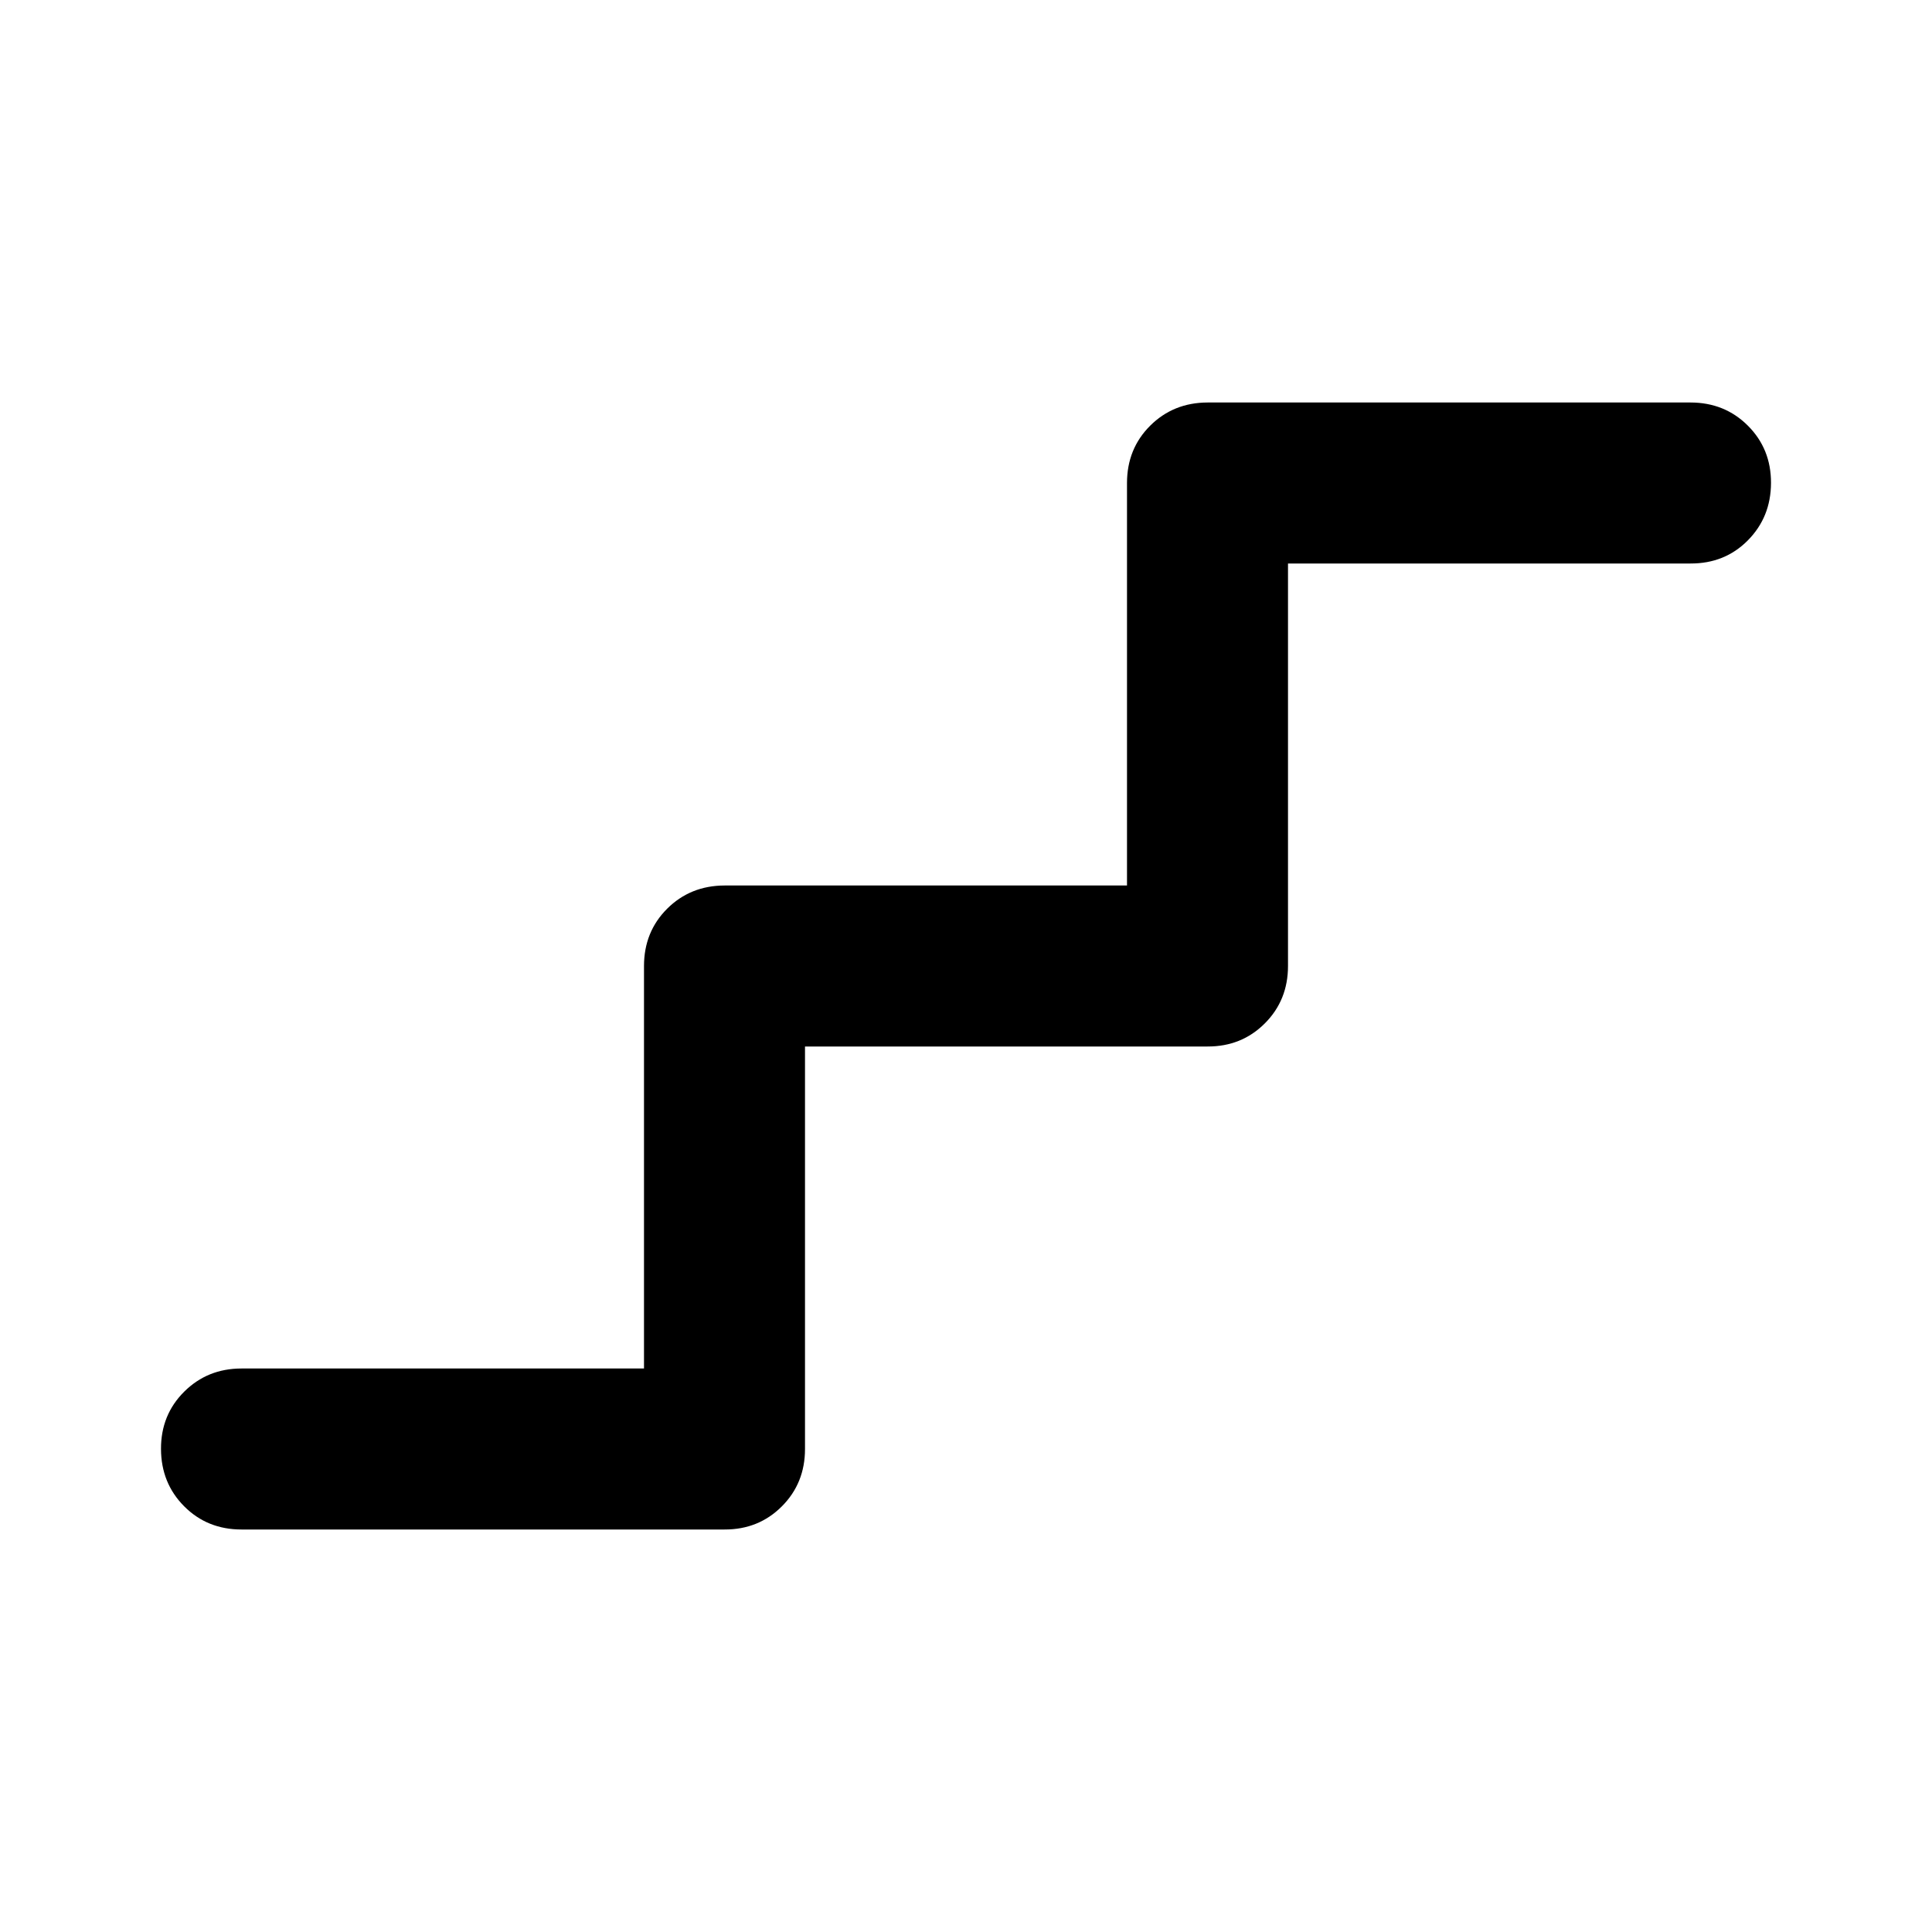
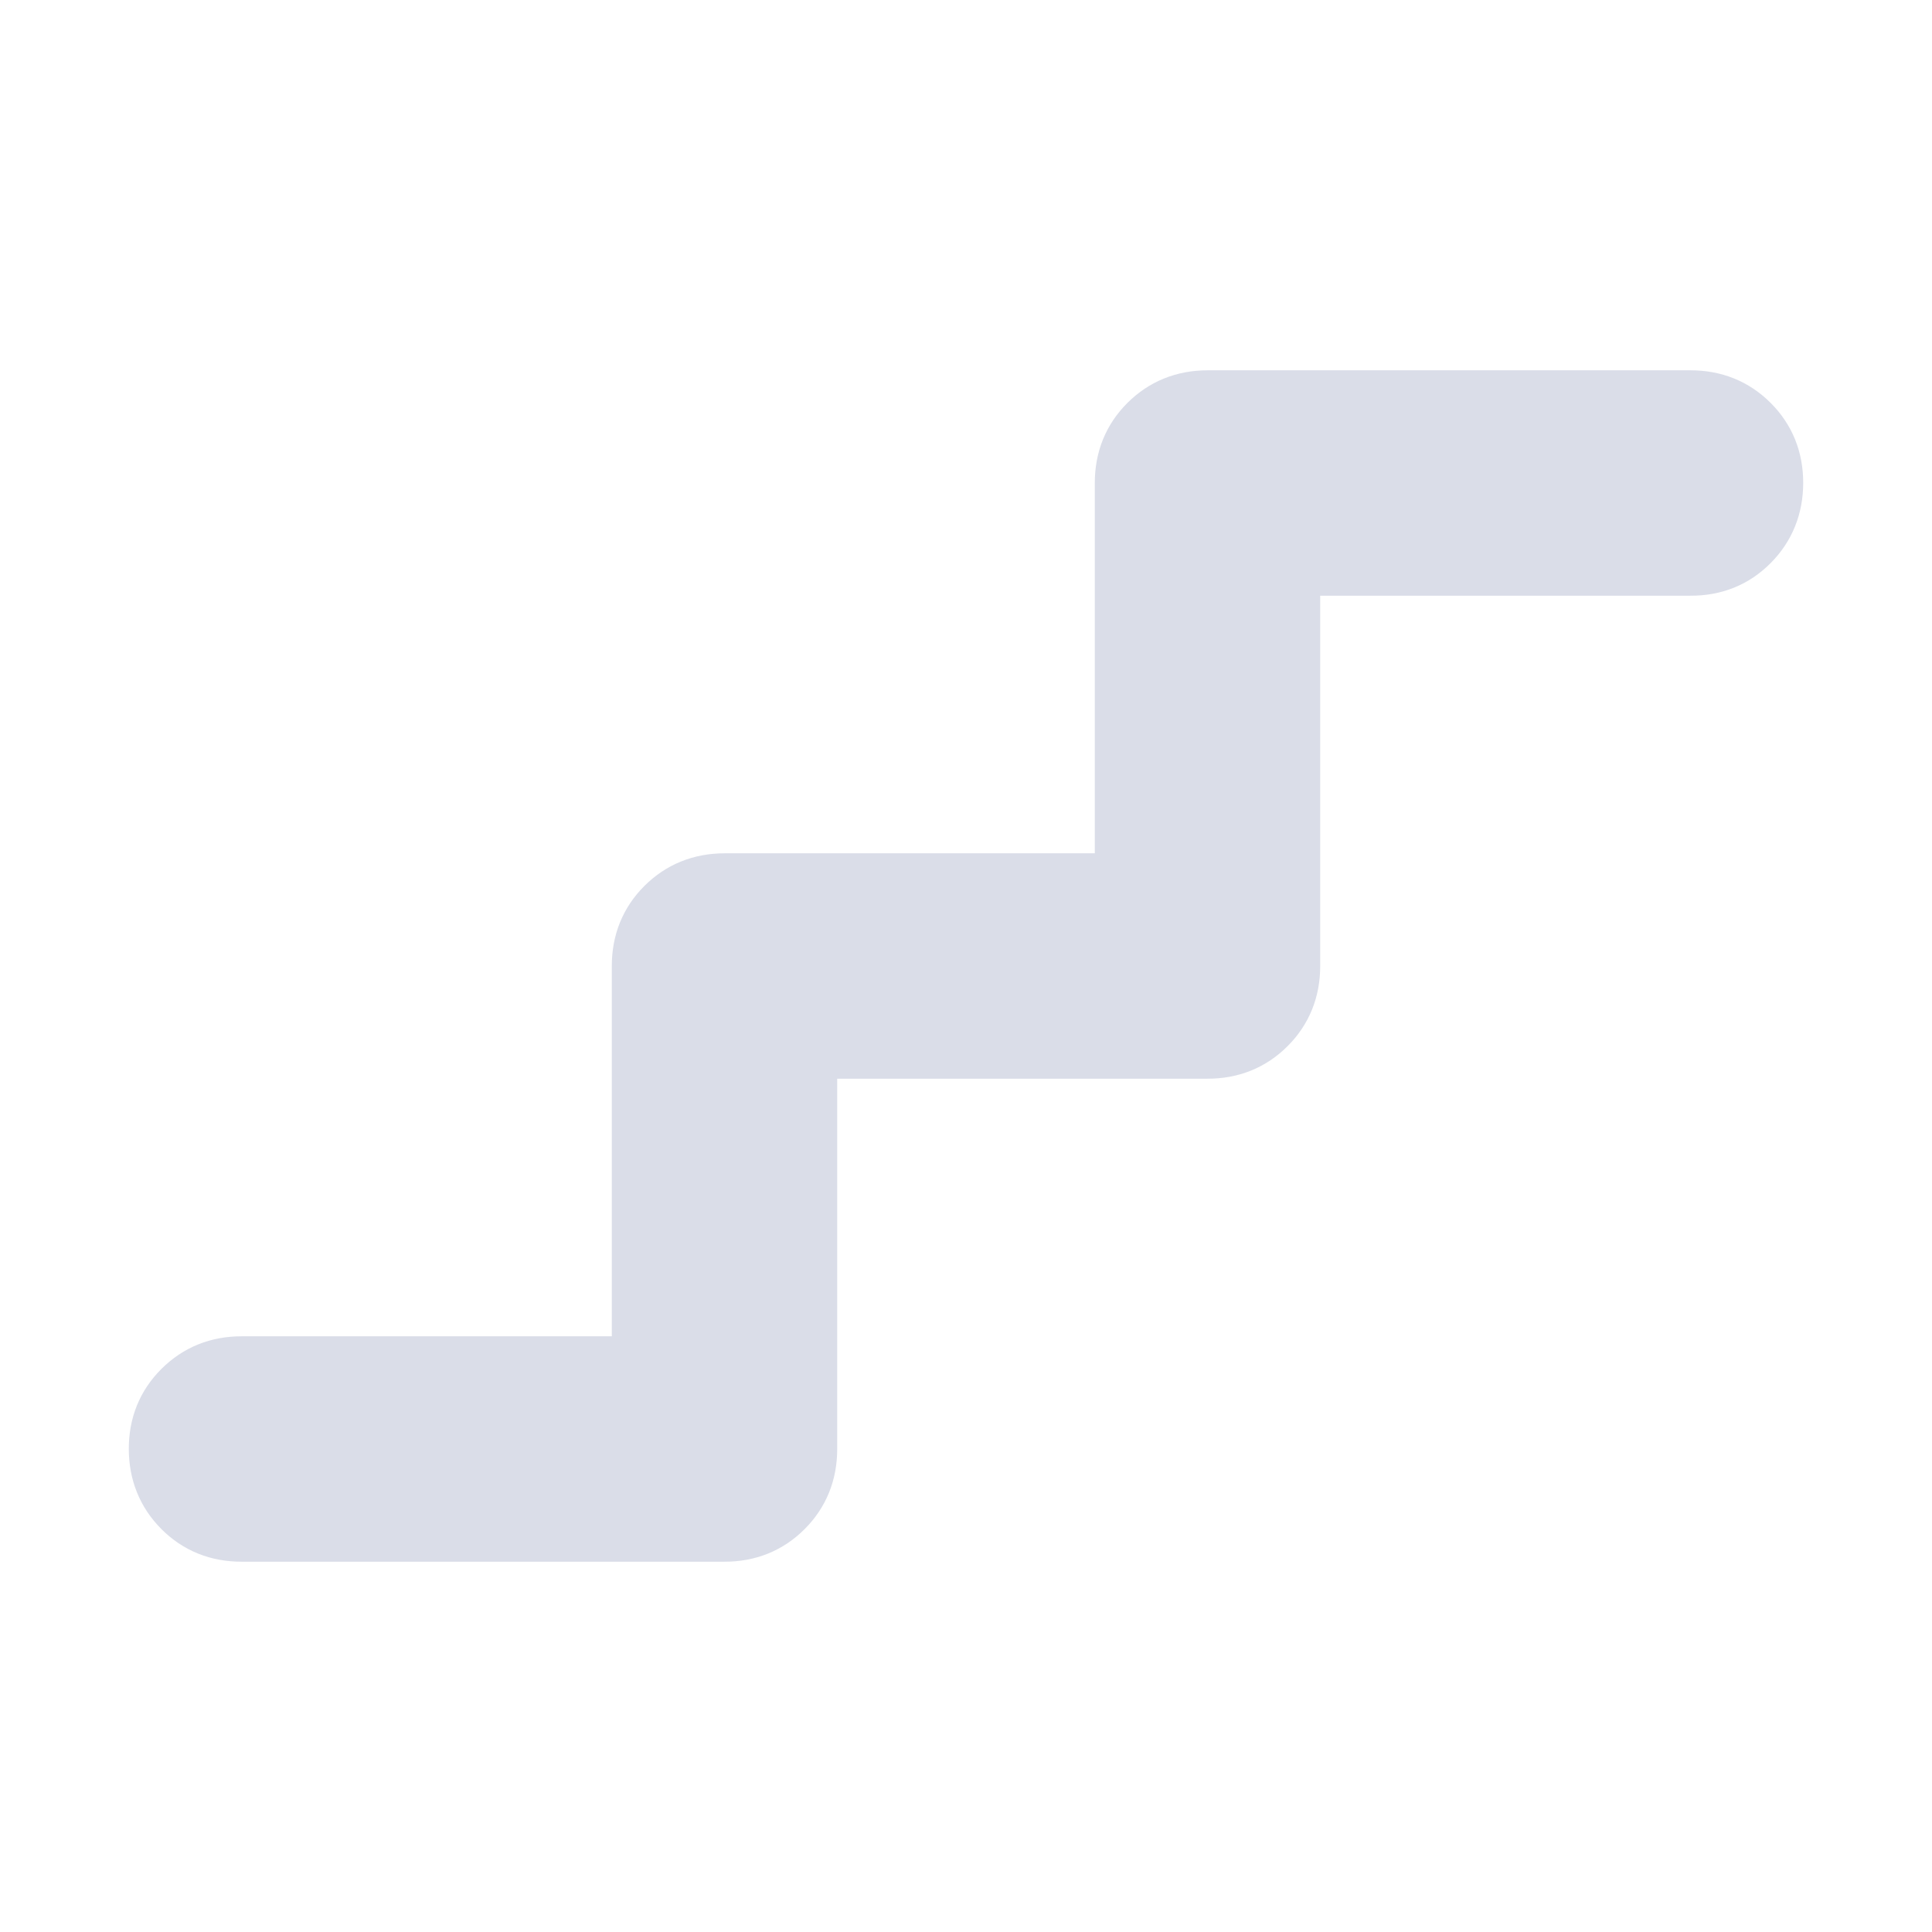
- <svg xmlns="http://www.w3.org/2000/svg" width="24" height="24" viewBox="0 0 24 24" fill="none">
-   <path d="M3 19C2.717 19 2.479 18.904 2.288 18.712C2.097 18.52 2.001 18.283 2 18C1.999 17.717 2.095 17.48 2.288 17.288C2.481 17.096 2.718 17 3 17H8V12C8 11.717 8.096 11.479 8.288 11.288C8.48 11.097 8.717 11.001 9 11H14V6C14 5.717 14.096 5.479 14.288 5.288C14.48 5.097 14.717 5.001 15 5H21C21.283 5 21.521 5.096 21.713 5.288C21.905 5.48 22.001 5.717 22 6C21.999 6.283 21.903 6.52 21.712 6.713C21.521 6.906 21.283 7.001 21 7H16V12C16 12.283 15.904 12.521 15.712 12.713C15.52 12.905 15.283 13.001 15 13H10V18C10 18.283 9.904 18.521 9.712 18.713C9.52 18.905 9.283 19.001 9 19H3Z" fill="currentColor" />
+ <svg xmlns="http://www.w3.org/2000/svg" width="30" height="30" viewBox="0 0 30 30" fill="none">
+   <path d="M3.75 23.75C3.396 23.75 3.099 23.63 2.86 23.39C2.621 23.15 2.501 22.853 2.5 22.5C2.499 22.147 2.619 21.85 2.86 21.61C3.101 21.37 3.397 21.25 3.75 21.25H10V15C10 14.646 10.12 14.349 10.36 14.11C10.6 13.871 10.897 13.751 11.25 13.75H17.5V7.5C17.5 7.146 17.62 6.849 17.86 6.61C18.1 6.371 18.397 6.251 18.75 6.25H26.25C26.604 6.25 26.901 6.37 27.141 6.61C27.381 6.85 27.501 7.147 27.5 7.5C27.499 7.853 27.379 8.15 27.14 8.391C26.901 8.632 26.604 8.752 26.25 8.75H20V15C20 15.354 19.88 15.651 19.64 15.891C19.4 16.131 19.103 16.251 18.75 16.25H12.5V22.5C12.5 22.854 12.38 23.151 12.14 23.391C11.9 23.631 11.603 23.751 11.25 23.75H3.75Z" fill="#DADDE8" stroke="#DADDE8" />
</svg>
